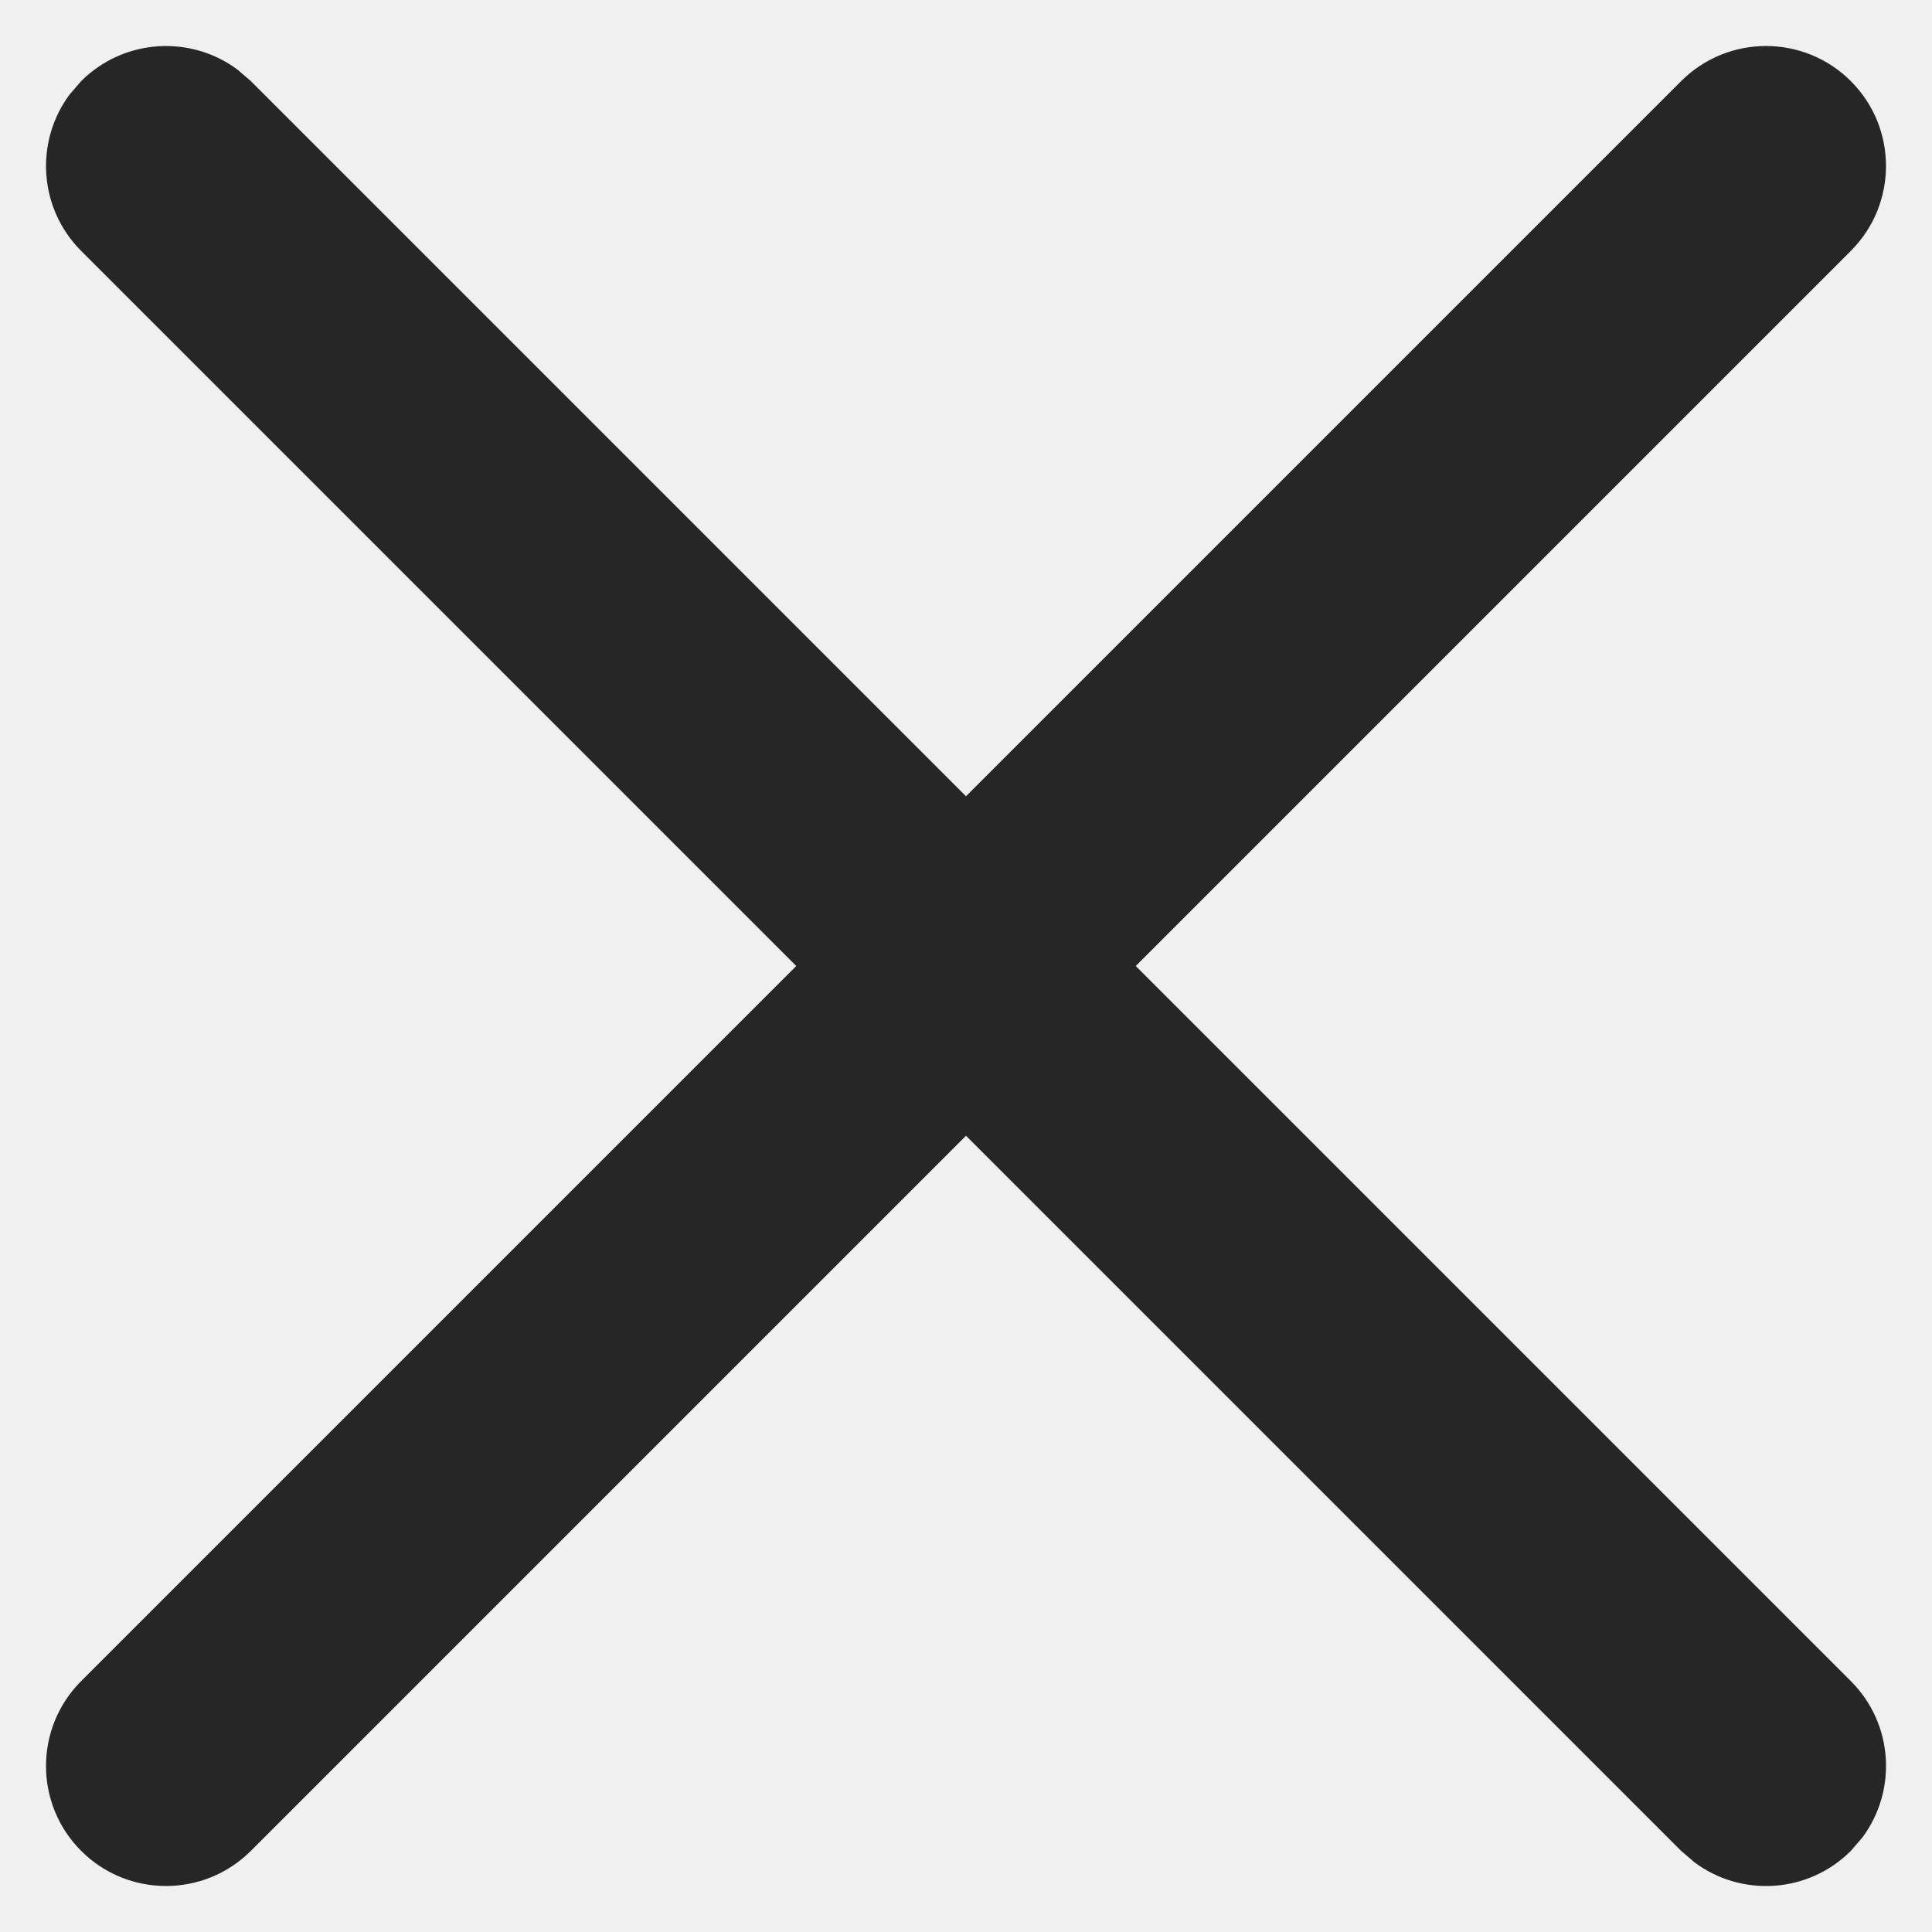
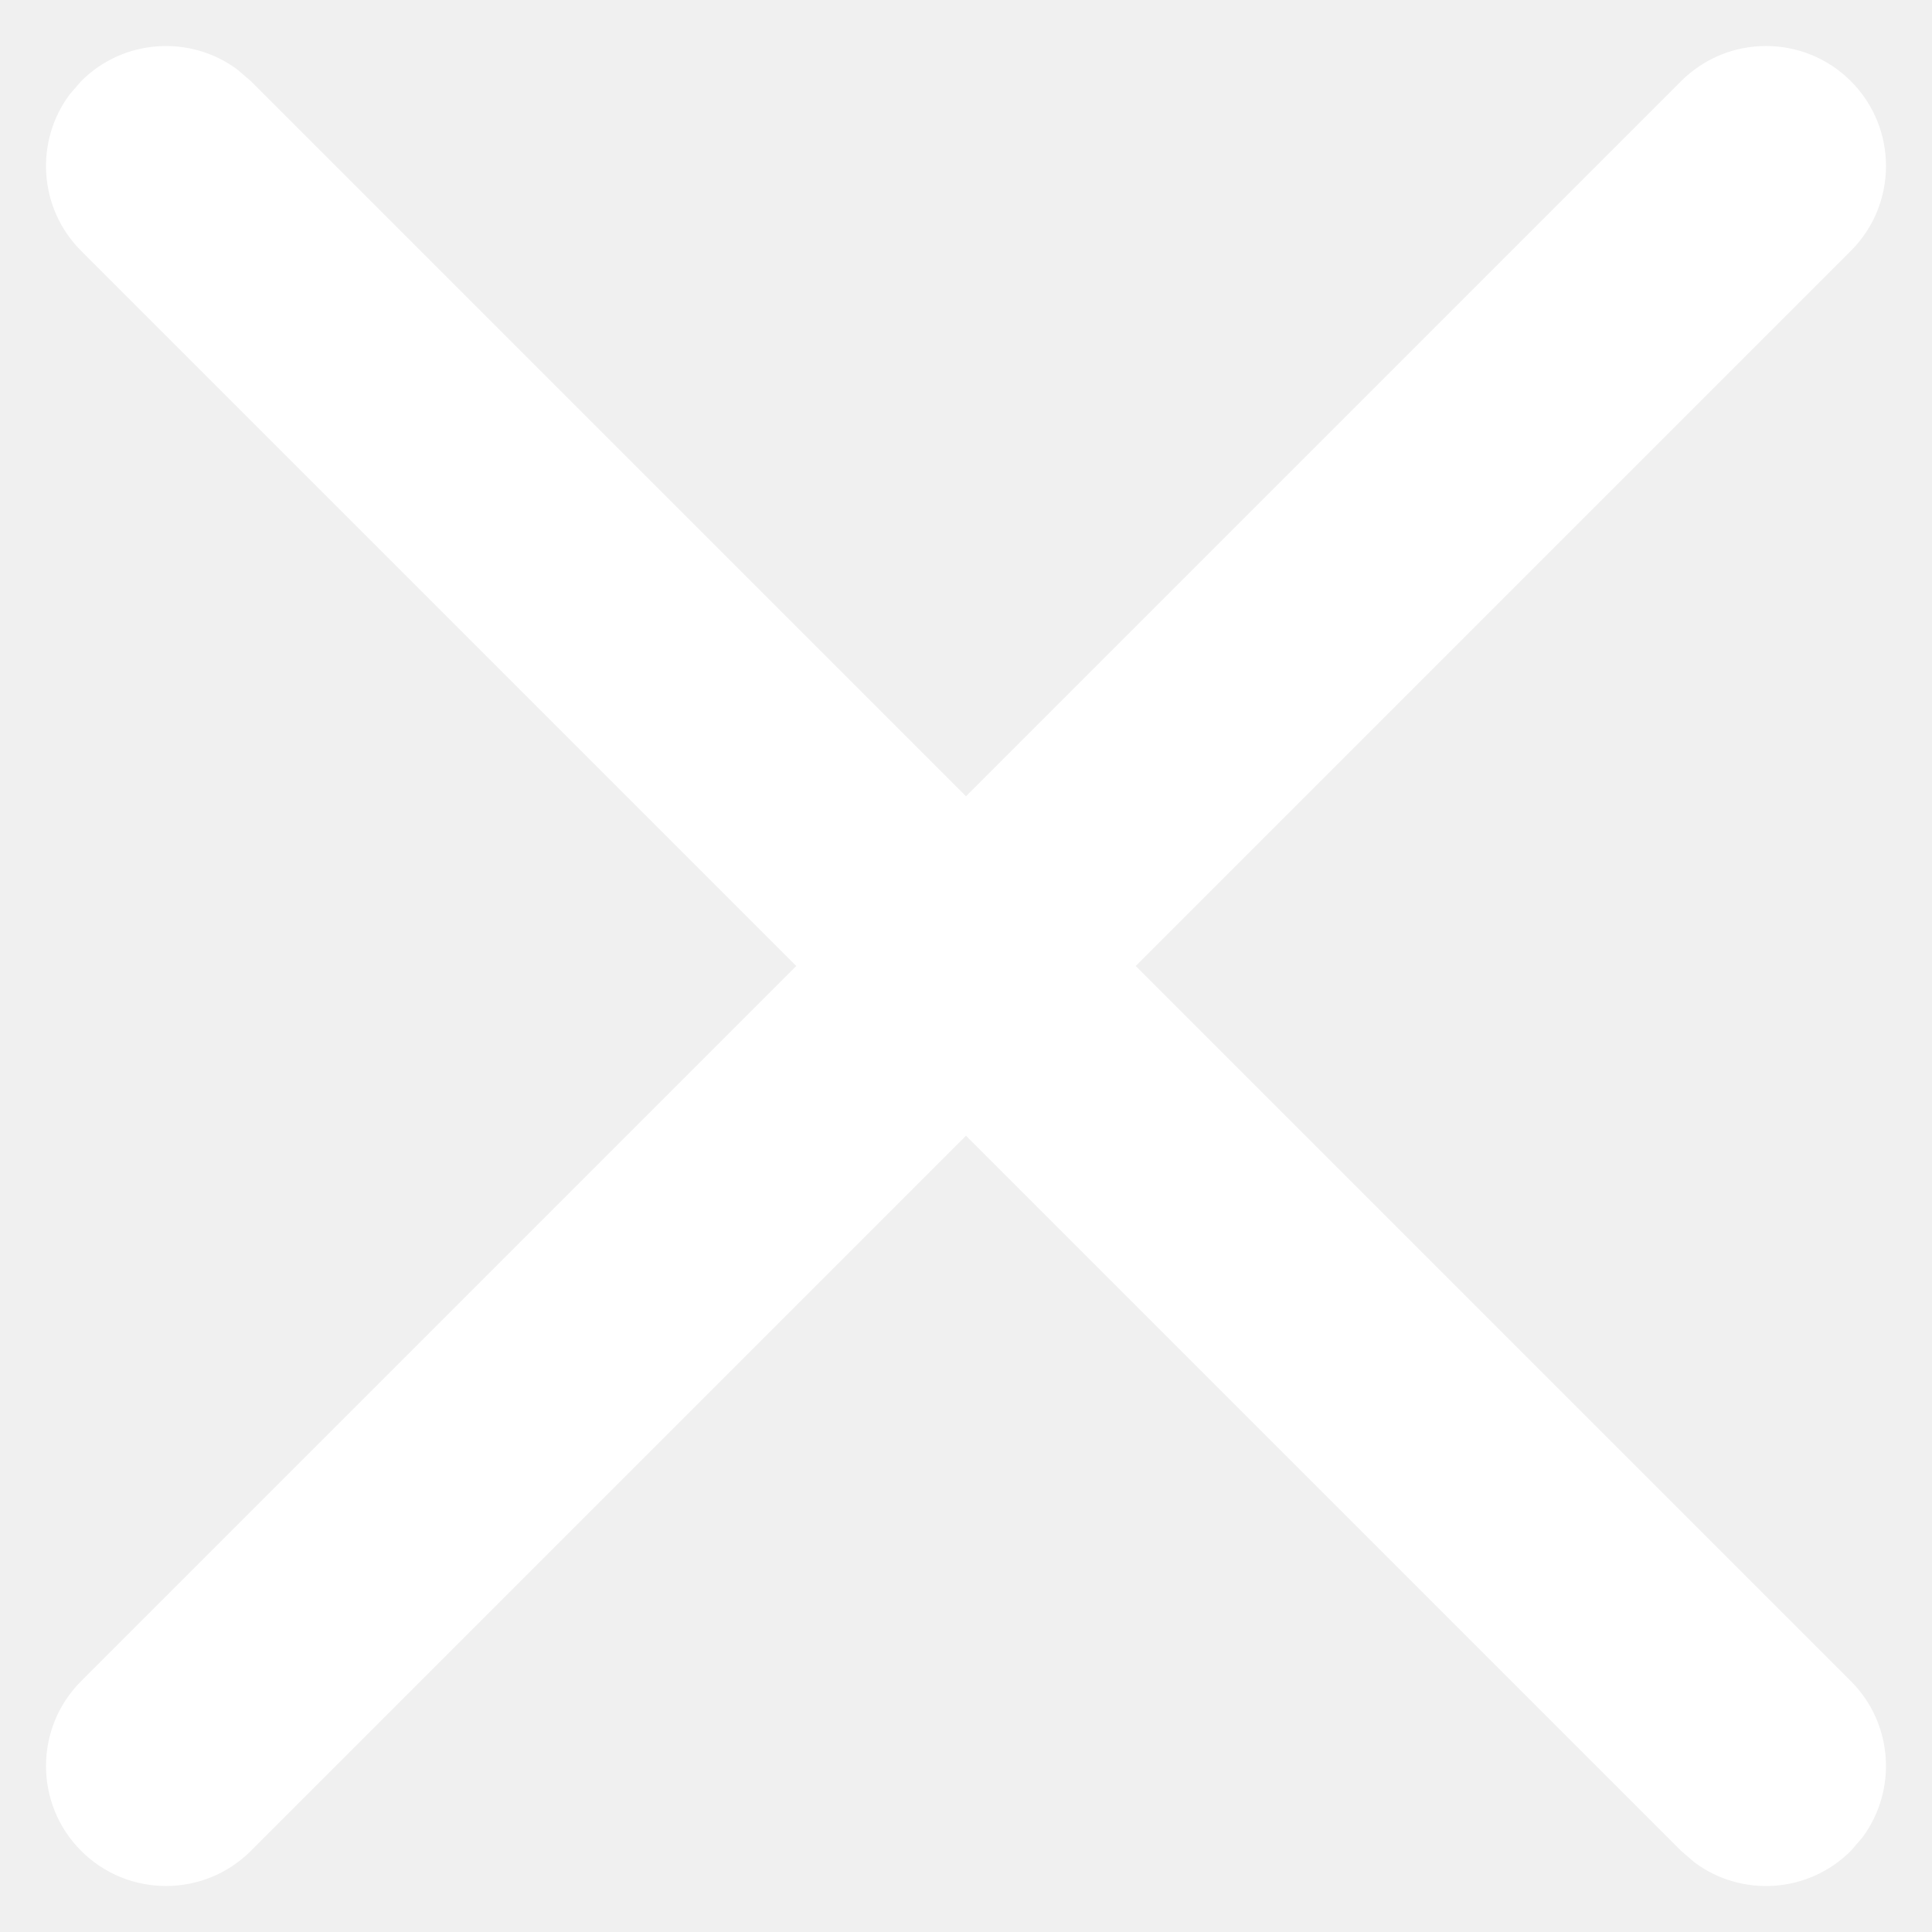
<svg xmlns="http://www.w3.org/2000/svg" width="28" height="28" viewBox="0 0 28 28" fill="none">
-   <path d="M1.008 1.371L1.176 1.176C1.794 0.559 2.76 0.503 3.441 1.008L3.636 1.176L14 11.54L24.364 1.176C25.044 0.497 26.145 0.497 26.824 1.176C27.503 1.855 27.503 2.956 26.824 3.636L16.46 14L26.824 24.364C27.442 24.982 27.498 25.948 26.992 26.629L26.824 26.824C26.207 27.442 25.24 27.498 24.56 26.992L24.364 26.824L14 16.46L3.636 26.824C2.956 27.503 1.855 27.503 1.176 26.824C0.497 26.145 0.497 25.044 1.176 24.364L11.54 14L1.176 3.636C0.559 3.018 0.503 2.052 1.008 1.371L1.176 1.176L1.008 1.371Z" fill="#262626" />
+   <path d="M1.008 1.371L1.176 1.176C1.793 0.559 2.76 0.503 3.44 1.008L3.636 1.176L14 11.54L24.364 1.176C25.044 0.497 26.145 0.497 26.824 1.176C27.503 1.855 27.503 2.956 26.824 3.636L16.46 14L26.824 24.364C27.441 24.982 27.497 25.948 26.992 26.629L26.824 26.824C26.206 27.442 25.24 27.498 24.559 26.992L24.364 26.824L14 16.46L3.636 26.824C2.956 27.503 1.855 27.503 1.176 26.824C0.497 26.145 0.497 25.044 1.176 24.364L11.54 14L1.176 3.636C0.559 3.018 0.502 2.052 1.008 1.371L1.176 1.176L1.008 1.371Z" fill="white" />
</svg>
